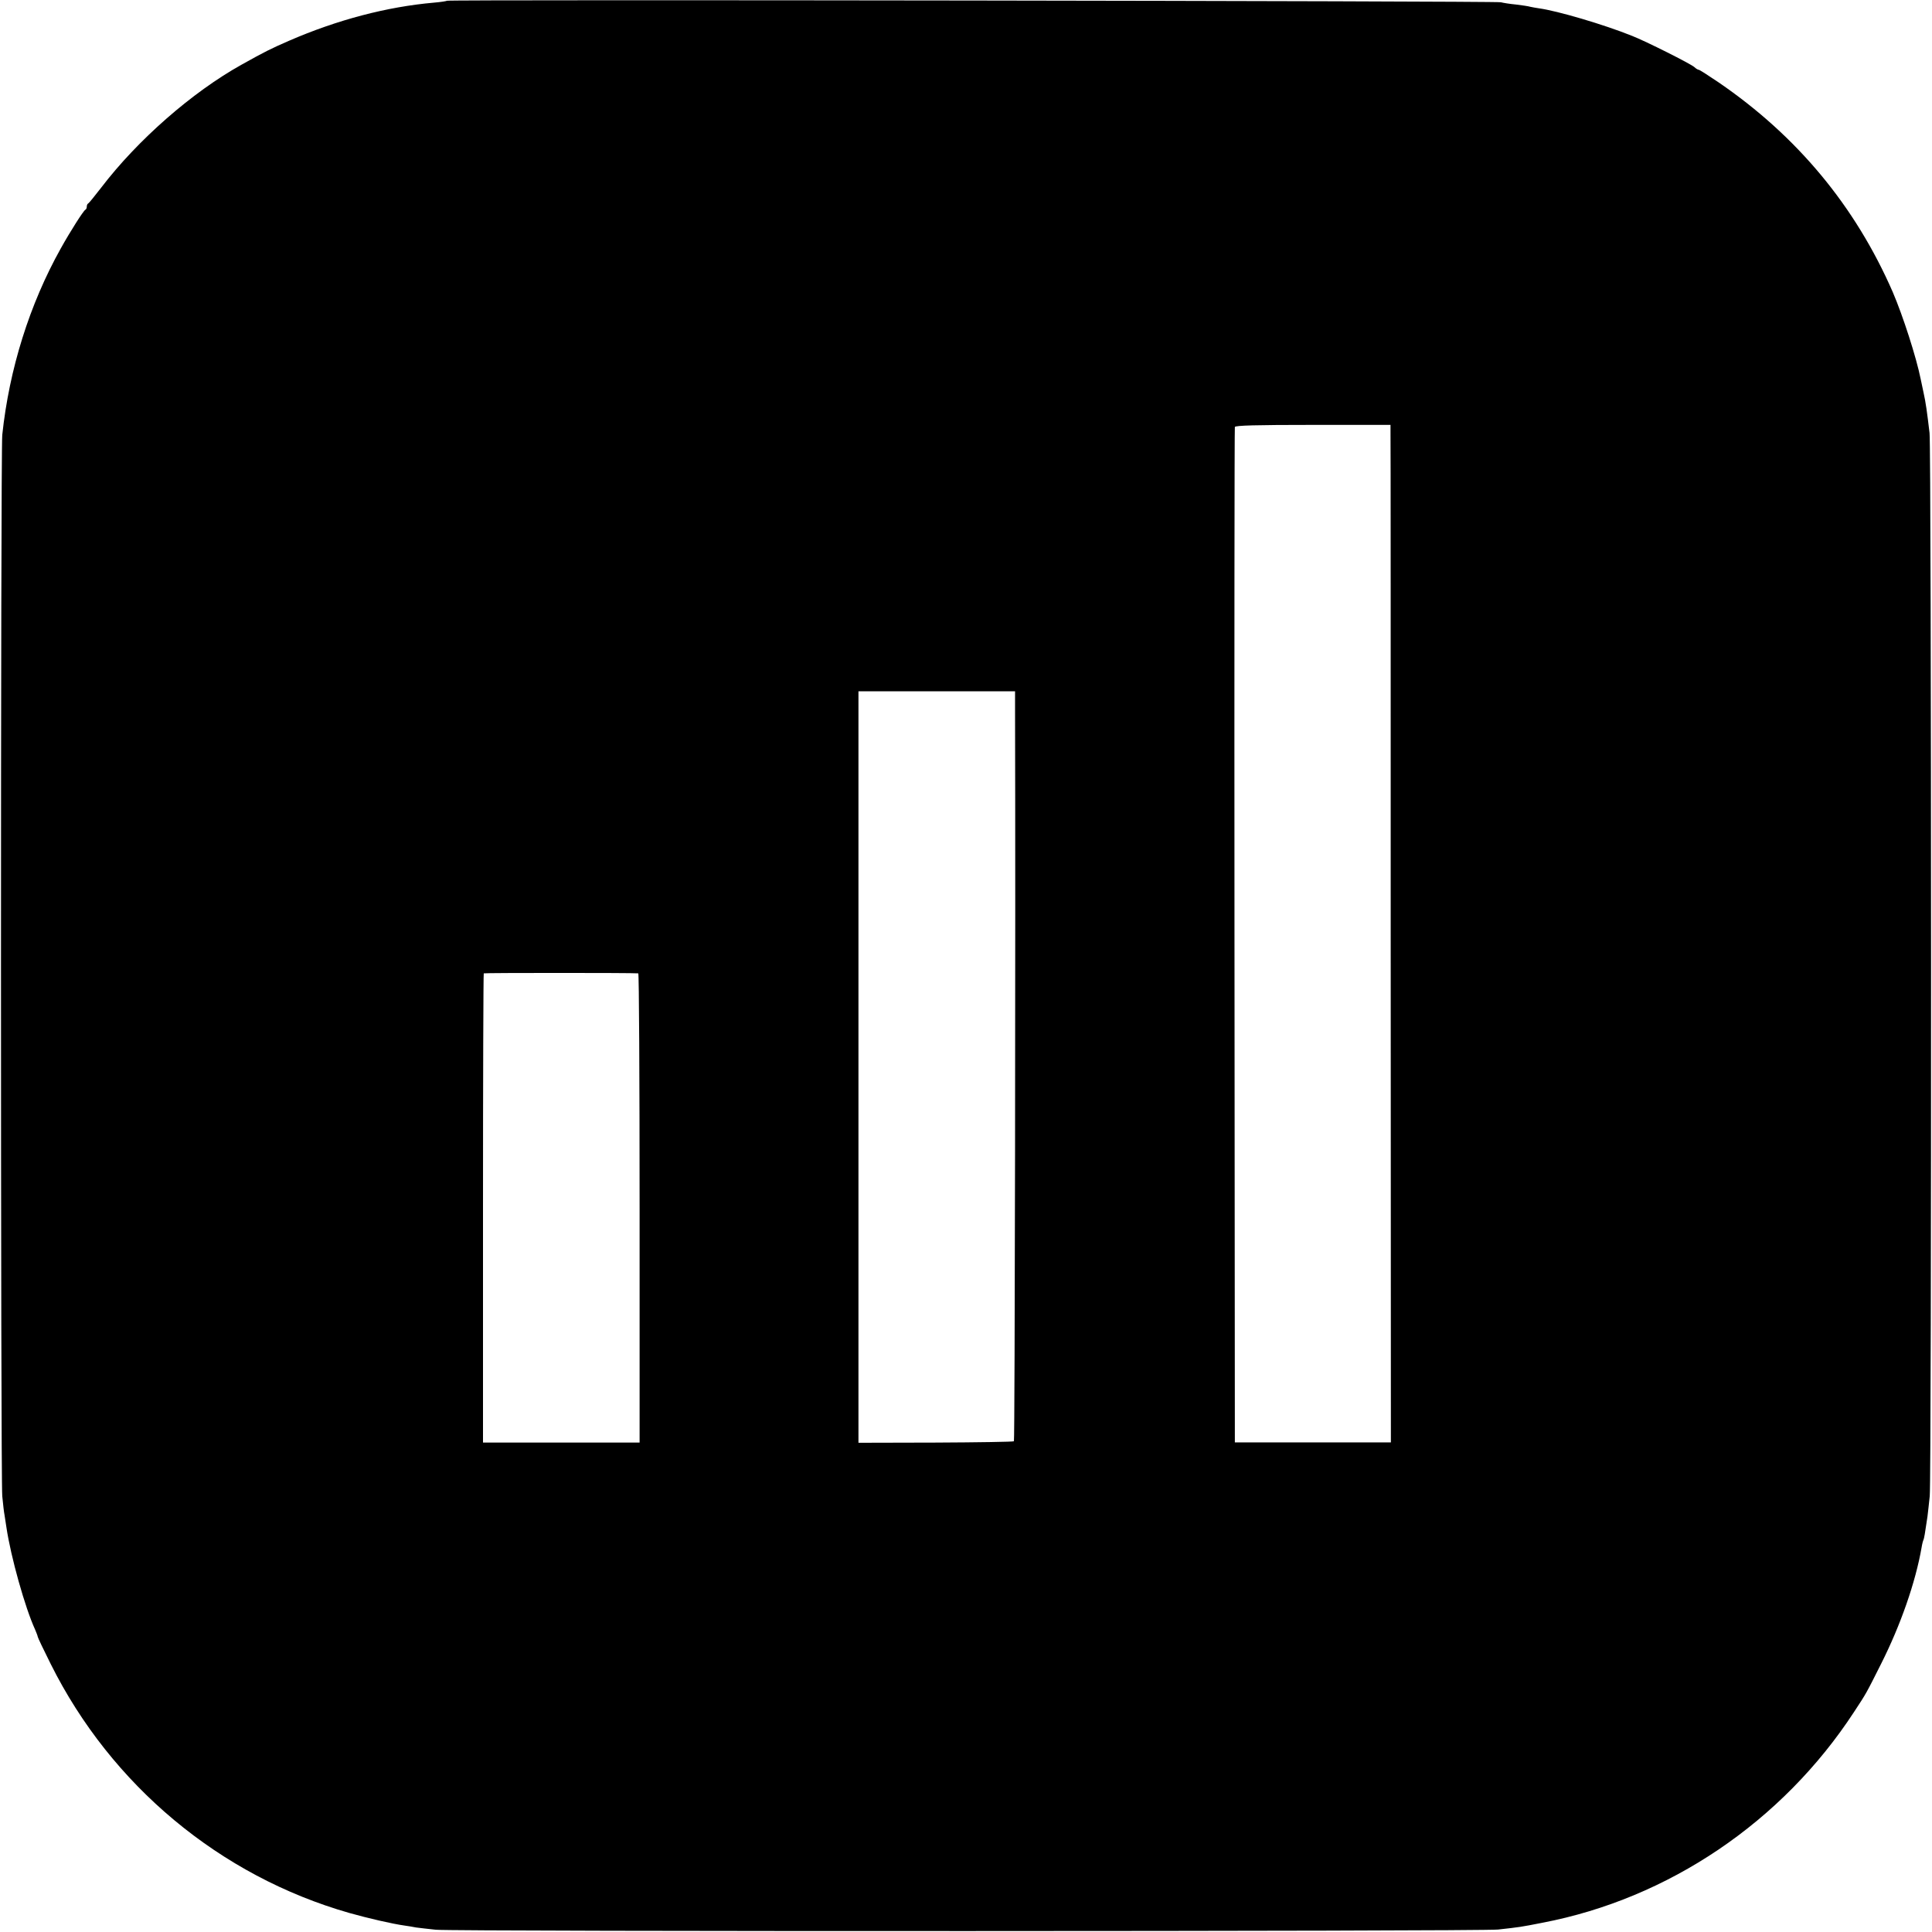
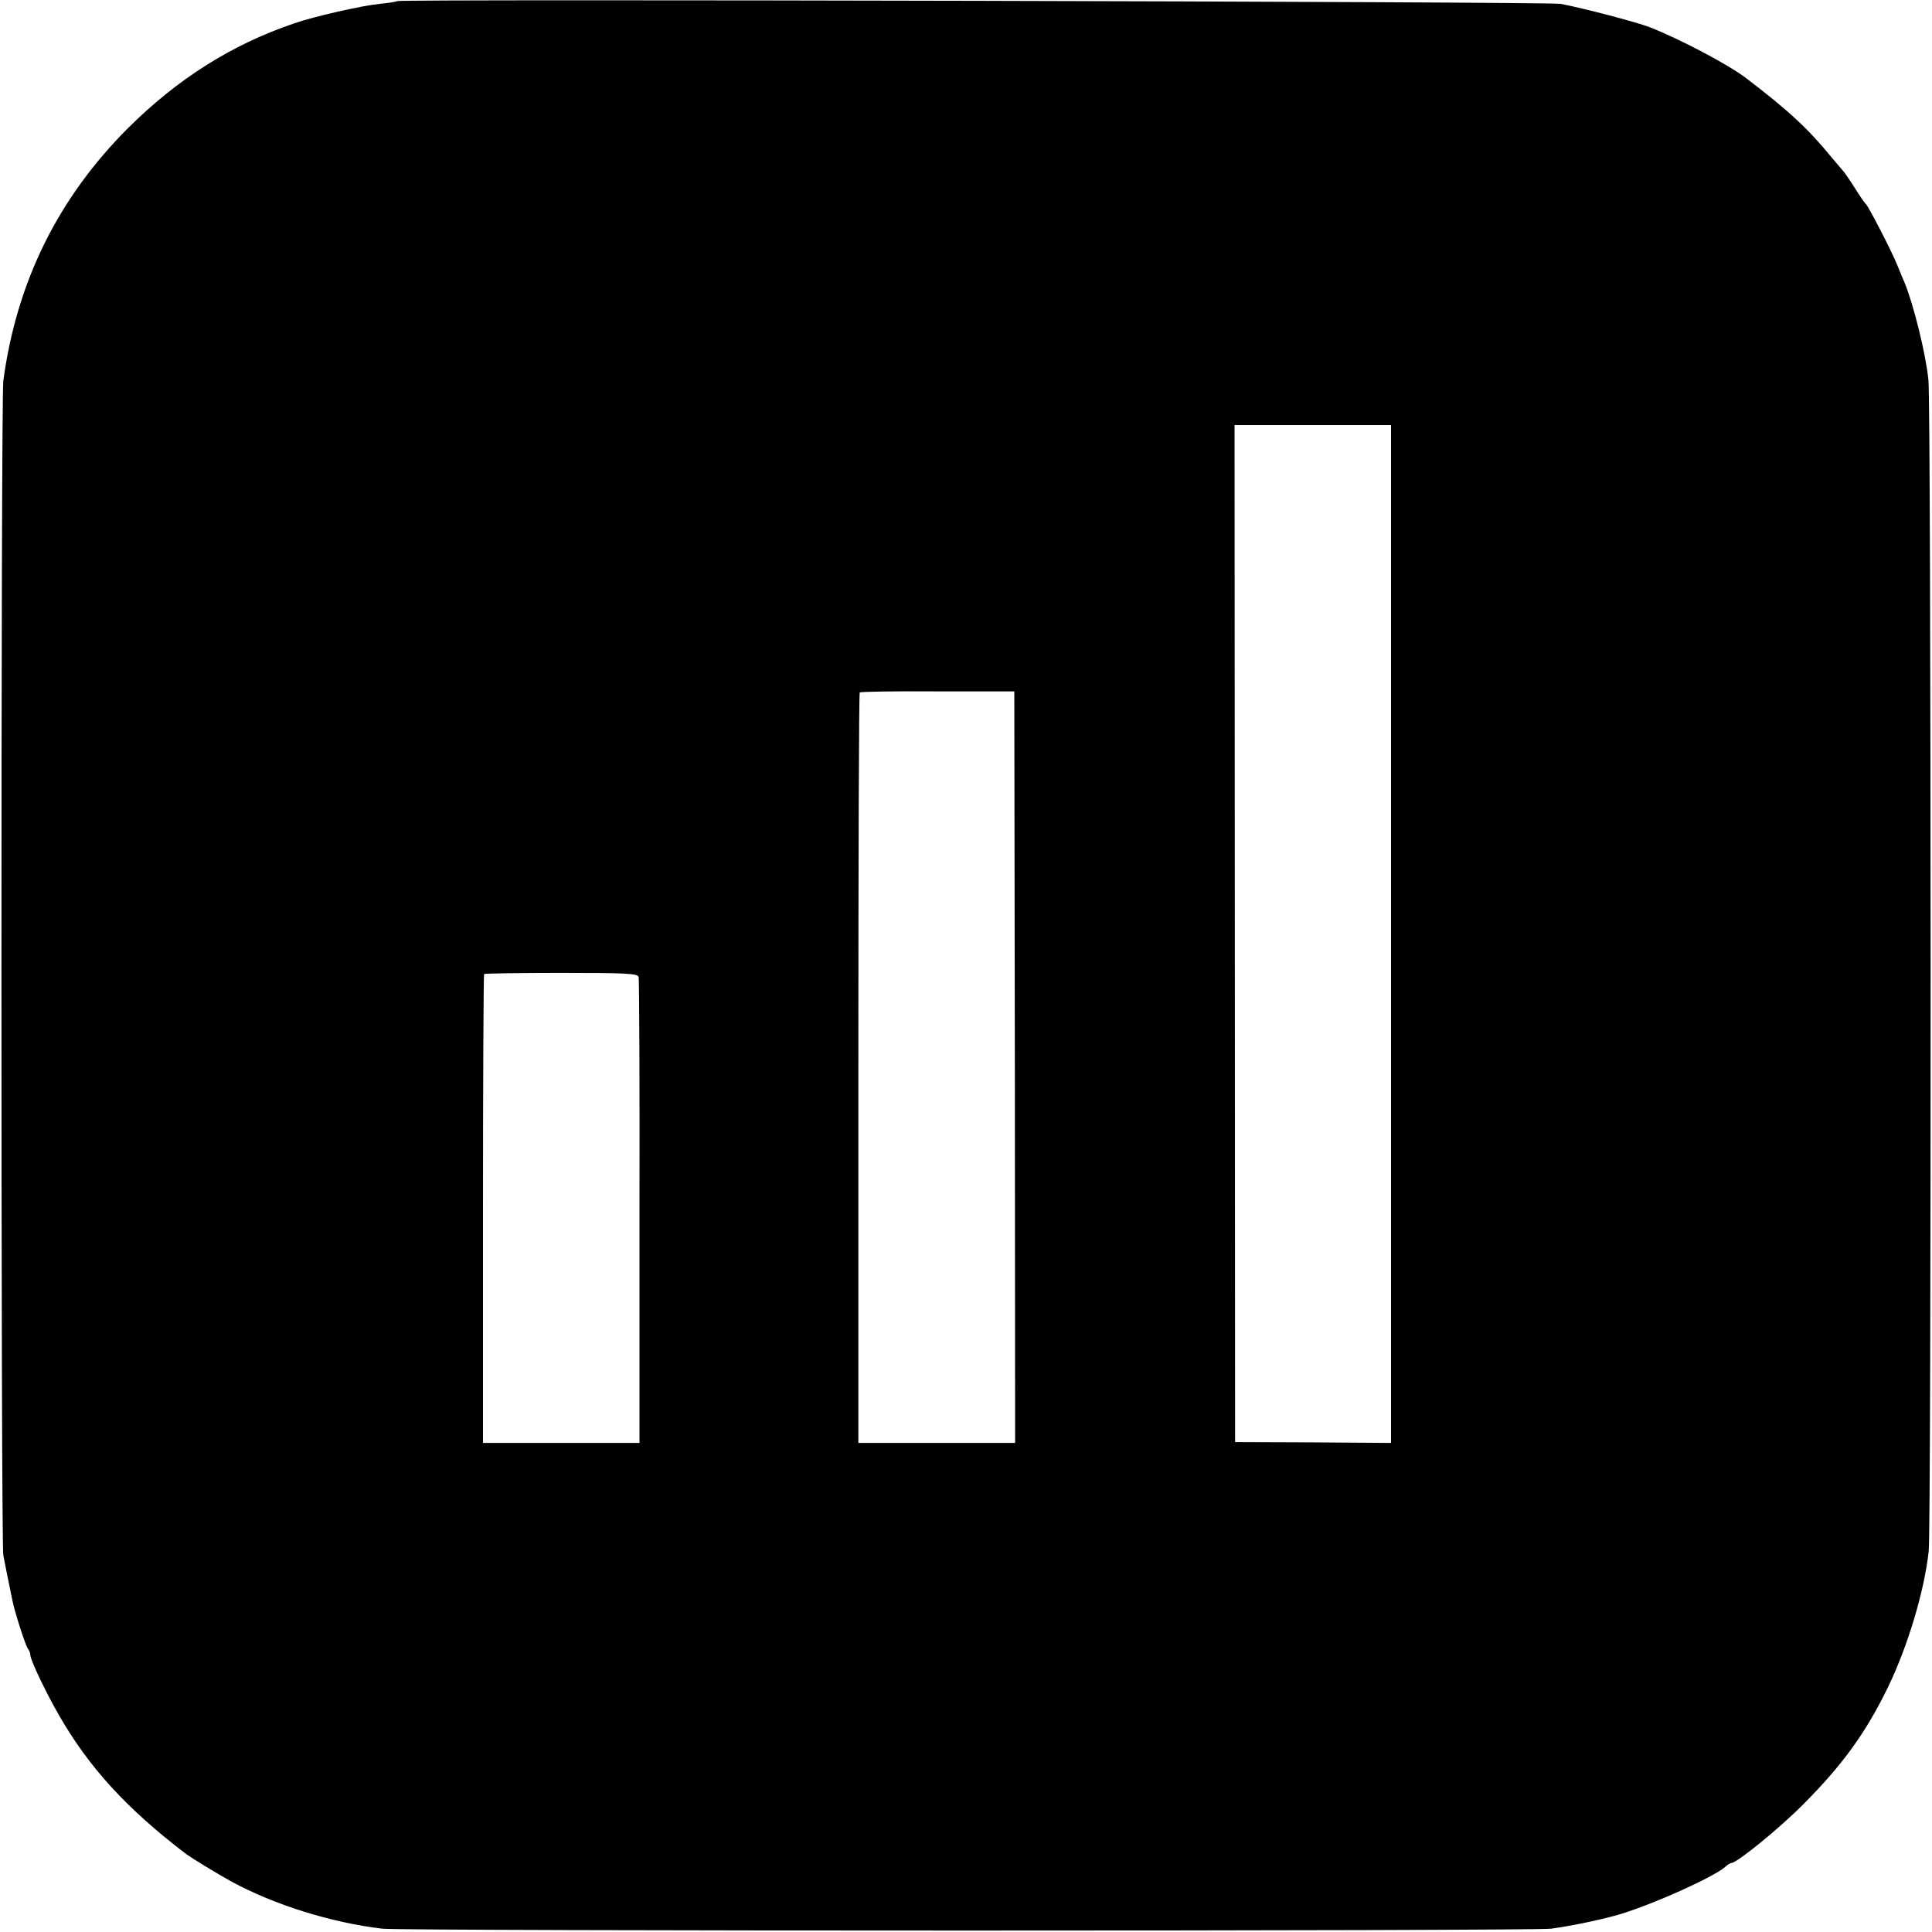
- <svg xmlns="http://www.w3.org/2000/svg" height="1024pt" preserveAspectRatio="xMidYMid meet" viewBox="0 0 1024 1024" width="1024pt">
-   <path d="m2369 10236c-2-2-33-7-69-10-250-22-512-91-768-202-98-43-125-56-252-127-262-146-551-399-744-652-34-44-64-81-68-83-5-2-8-10-8-17s-3-15-8-17c-9-4-79-113-130-205-165-295-273-639-310-988-9-91-9-5526 0-5625 4-41 9-86 12-100 2-14 7-43 10-65 23-156 99-427 152-542 7-17 14-34 14-38s31-69 69-145c321-643 897-1123 1582-1319 99-28 229-58 294-67 17-2 44-7 60-10 17-2 64-8 105-12 106-10 5539-9 5630 1 116 13 118 13 235 36 669 128 1271 535 1651 1116 68 103 66 101 144 256 103 204 183 433 215 618 3 19 8 37 10 40 3 6 8 33 21 123 2 18 8 67 12 108 10 102 9 5547-1 5635-13 110-20 162-32 215-3 14-10 46-15 71-23 115-94 335-148 461-199 456-507 827-924 1112-53 36-100 66-104 66s-15 6-23 14c-20 18-259 138-331 166-149 60-397 133-494 146-15 2-35 6-45 8-9 3-43 8-76 12-33 3-69 9-80 12-22 7-5579 15-5586 8zm5001-2285c1-20 1-1233 1-2696l1-2660h-414-413l-2 2685c-1 1477 0 2690 2 2697 3 8 112 11 414 11h411zm-1990-1485c3-1054-1-3860-6-3865-3-3-190-6-415-7l-409-1v1992 1991h415 415zm-1997-1385c4-1 7-560 7-1244v-1243h-415-415v1241c0 683 2 1244 4 1246 3 3 790 3 819 0z" transform="matrix(.1 0 0 -.1 0 1024)" />
+ <svg xmlns="http://www.w3.org/2000/svg" version="1.0" width="700pt" height="700pt" viewBox="0 0 700 700" preserveAspectRatio="xMidYMid meet">
+   <g transform="translate(0,700) scale(0.1,-0.1)" fill="#000000" stroke="none">
+     <path d="M1439 6996 c-2 -2 -31 -7 -64 -10 -62 -6 -239 -46 -310 -71 -227 -77 -423 -202 -601 -379 -254 -254 -404 -558 -452 -916 -9 -72 -9 -4203 0 -4255 9 -45 15 -78 23 -115 3 -14 7 -36 10 -49 8 -41 48 -166 57 -176 4 -5 8 -15 8 -22 0 -17 56 -135 104 -218 109 -190 246 -339 461 -503 21 -15 112 -71 165 -100 153 -83 359 -148 545 -170 78 -9 4163 -9 4235 0 74 10 194 35 255 54 128 40 333 133 376 170 8 8 19 14 22 14 20 0 175 126 262 214 142 143 226 259 306 424 72 149 131 347 147 491 10 89 9 4158 -1 4245 -10 97 -54 273 -86 351 -5 11 -17 40 -27 65 -20 50 -104 212 -113 220 -4 3 -22 29 -40 58 -19 30 -39 59 -45 65 -6 7 -24 28 -40 47 -84 103 -156 170 -311 288 -65 49 -235 139 -349 184 -48 18 -233 67 -321 84 -41 8 -4208 18 -4216 10z m3601 -3380 l0 -1844 -282 2 -283 1 -1 1843 -1 1842 283 0 284 0 0 -1844z m-1363 -482 l1 -1362 -284 0 -284 0 0 1357 c0 747 2 1360 5 1362 2 3 129 5 282 4 l278 0 2 -1361z m-1363 326 c2 -8 4 -391 3 -851 l0 -837 -284 0 -283 0 0 847 c0 466 2 850 4 852 2 2 129 4 280 4 237 0 277 -2 280 -15z" />
+   </g>
</svg>
